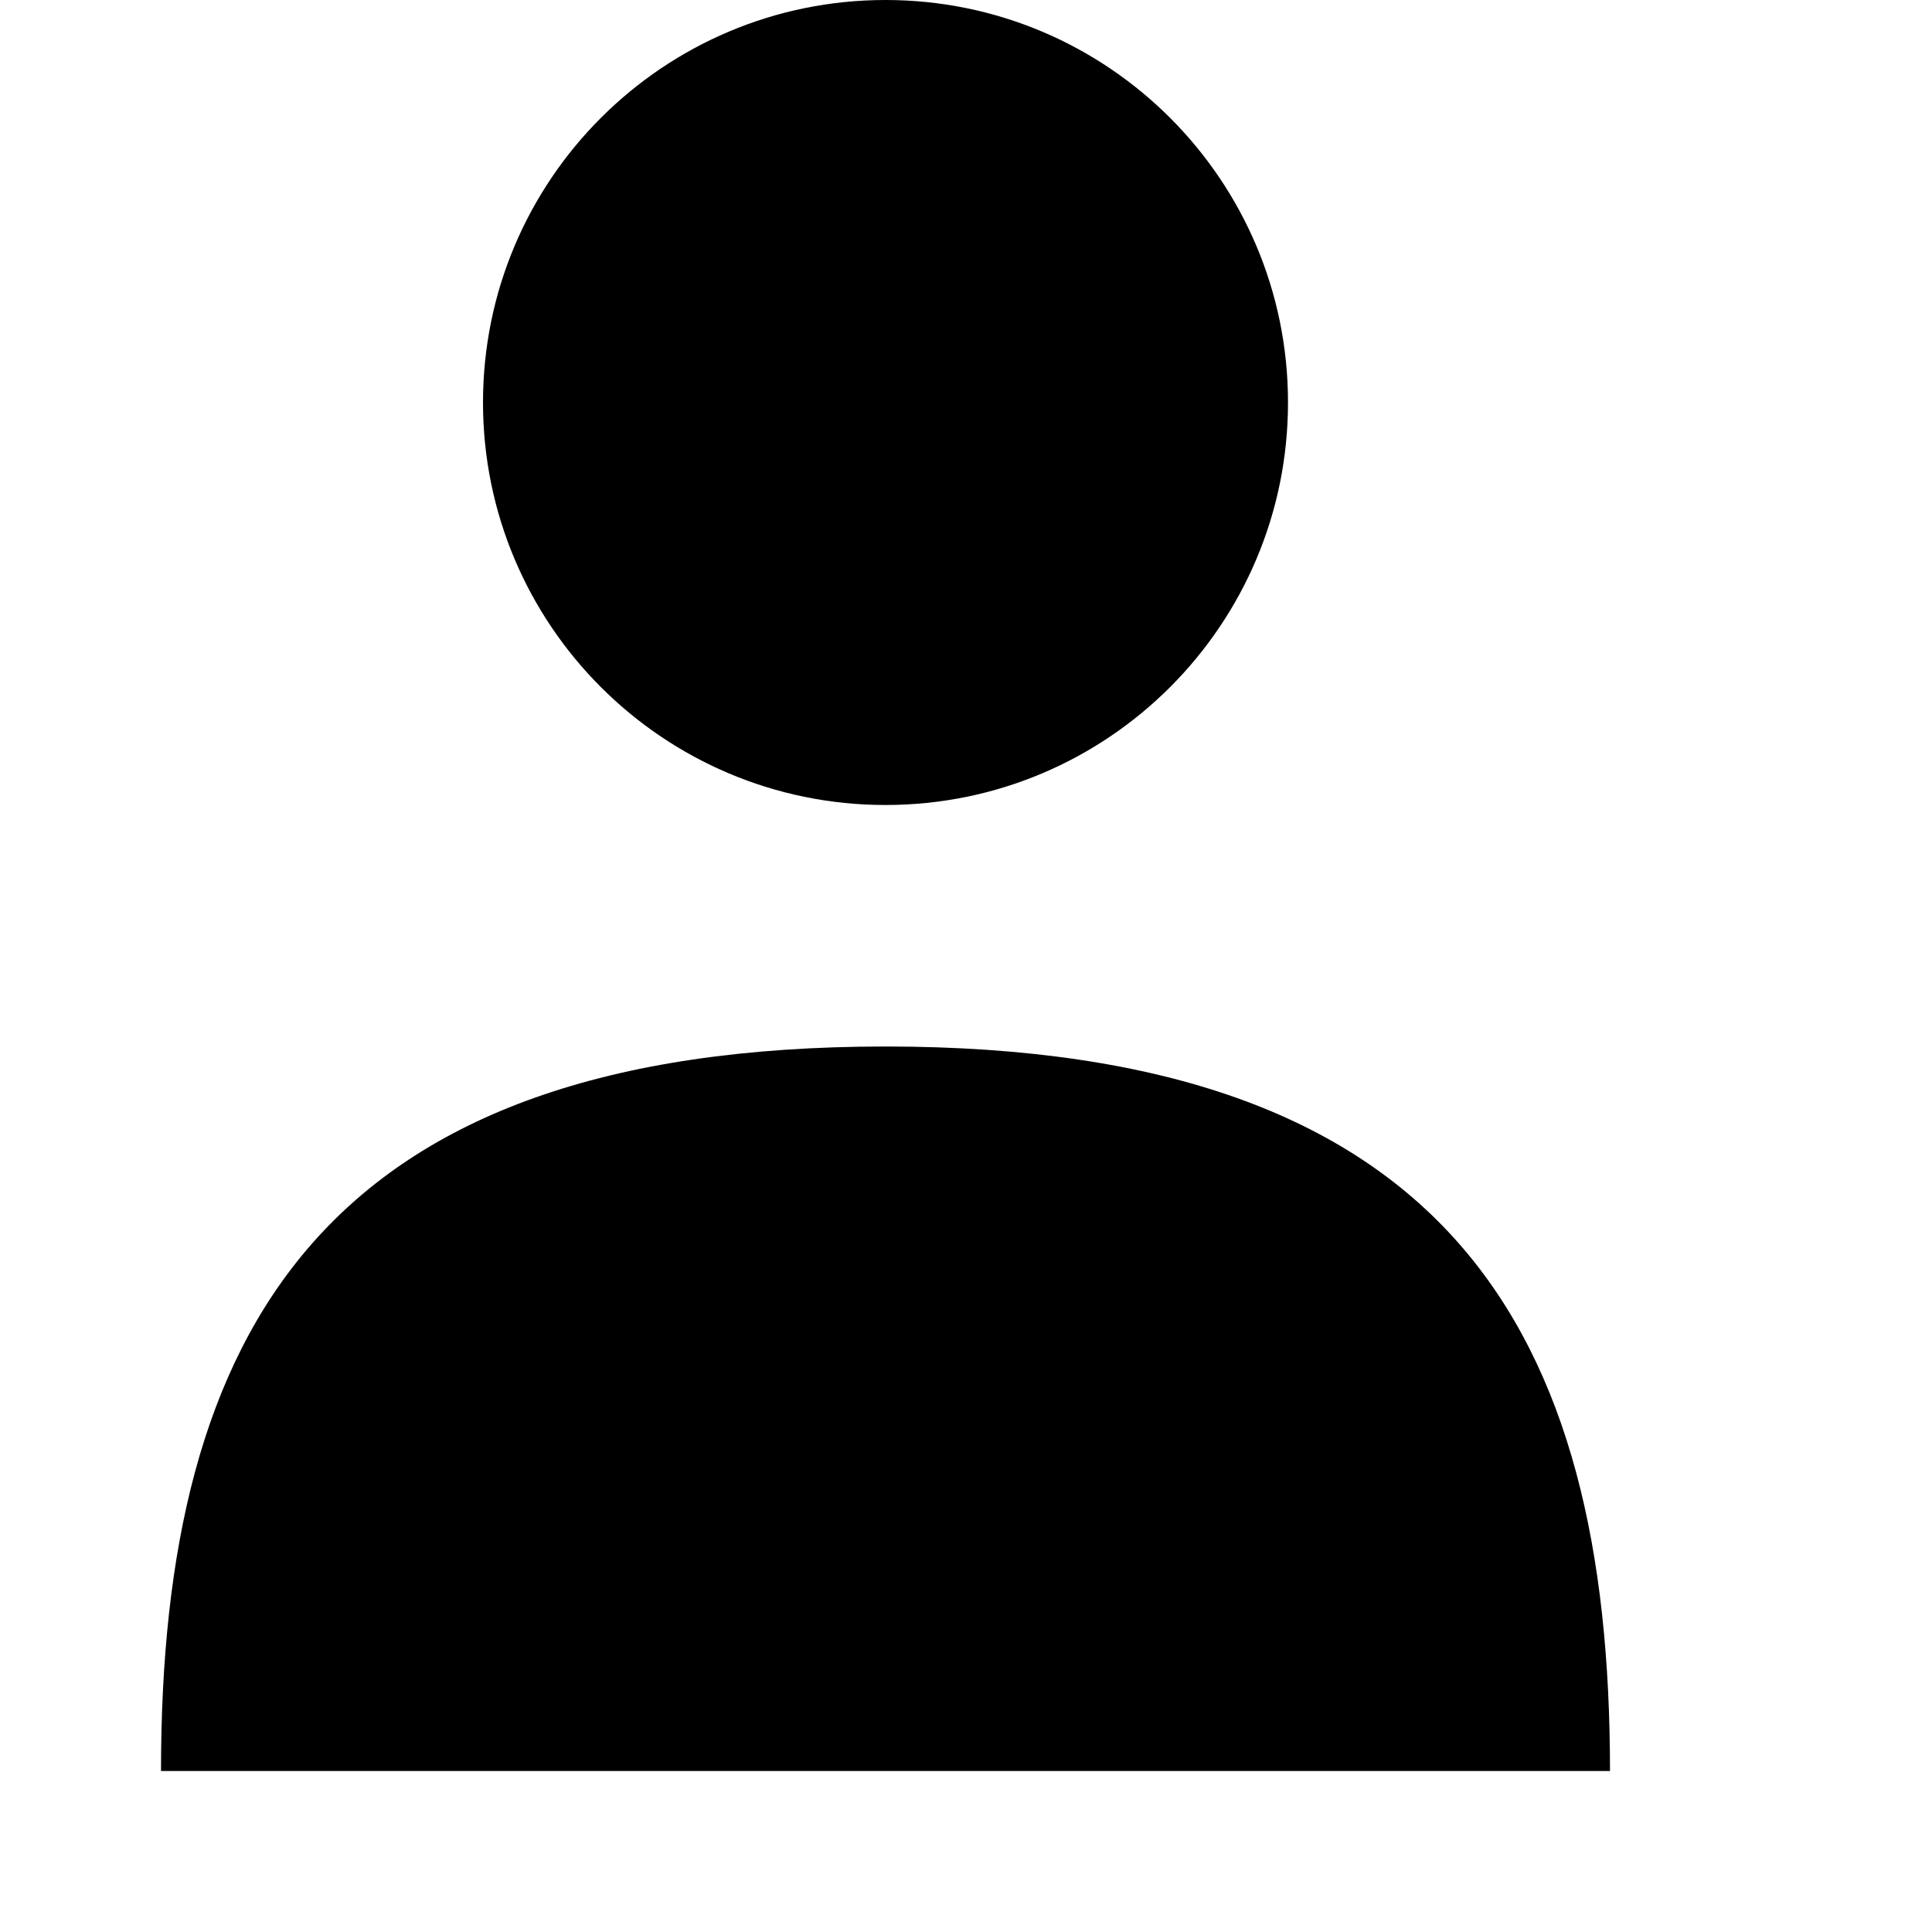
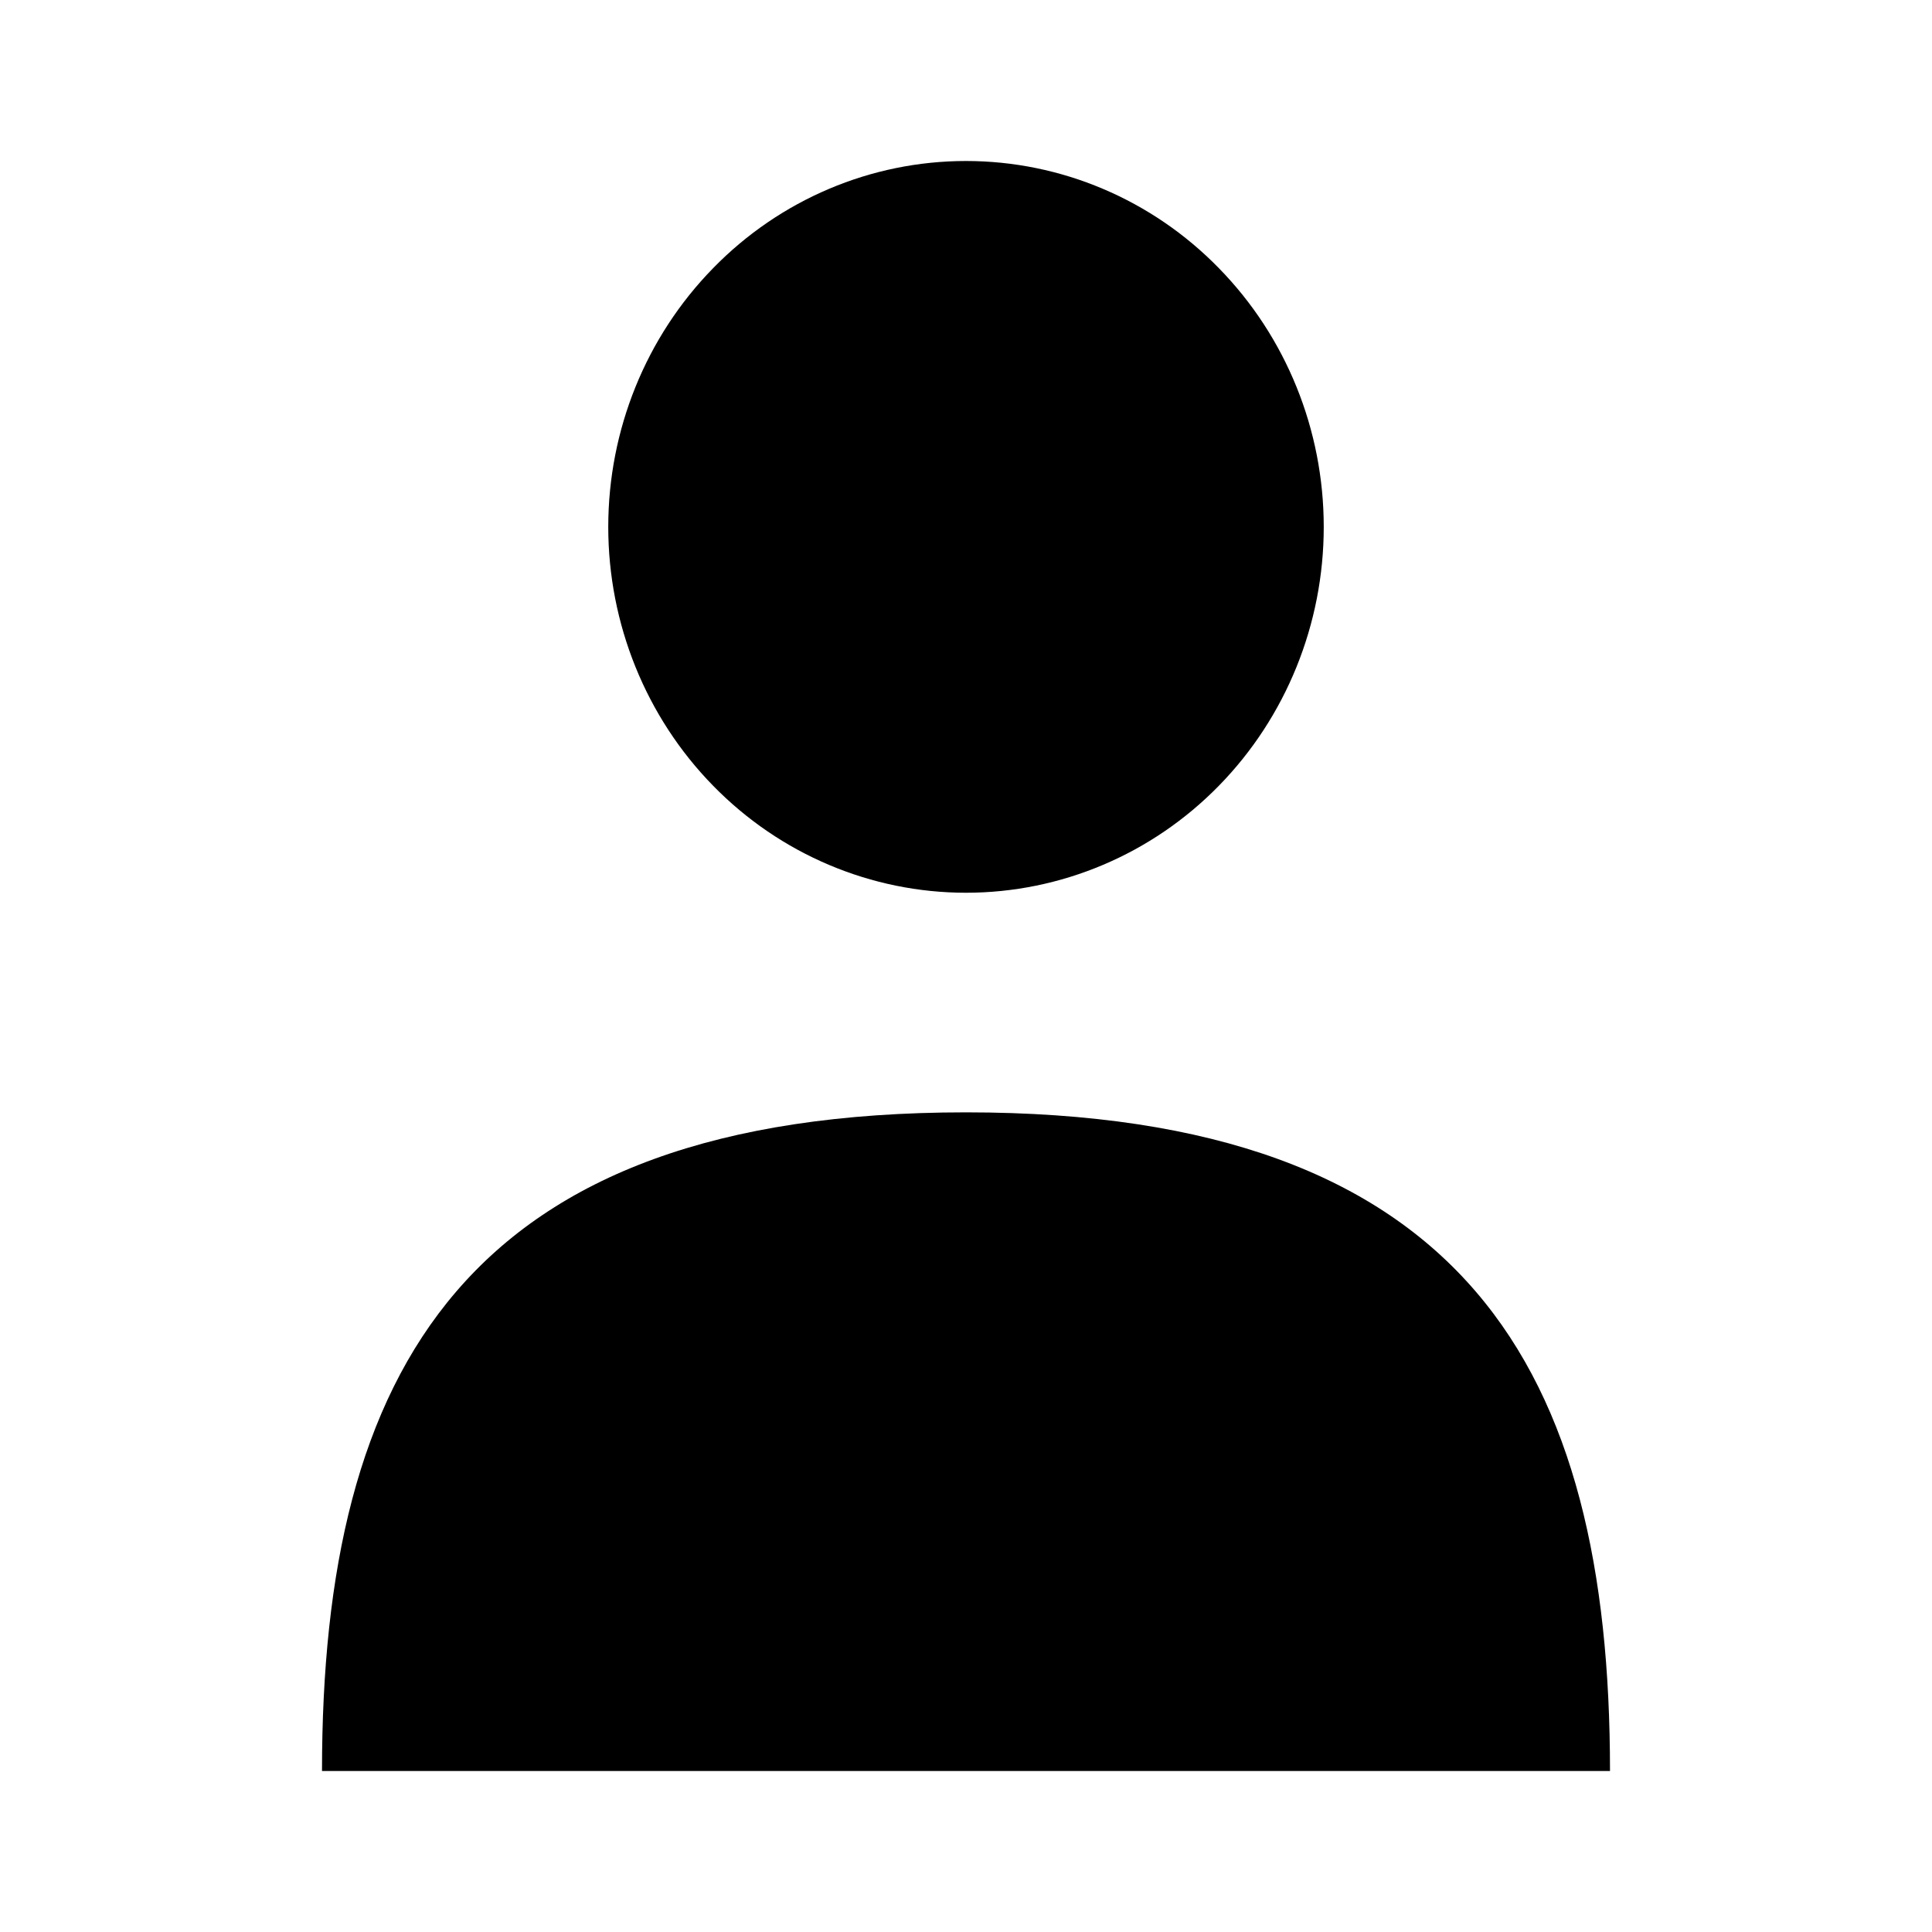
<svg xmlns="http://www.w3.org/2000/svg" viewBox="0 0 12 12">
-   <path fill-rule="evenodd" clip-rule="evenodd" d="M5.5 5a2.5 2.5 0 100-5 2.5 2.5 0 000 5zm0 1.5C9 6.5 10 8.266 10 11H1c0-2.734 1-4.5 4.5-4.5z" />
+   <path d="M6 5.545C6.589 5.545 7.155 5.306 7.571 4.88C7.988 4.454 8.222 3.875 8.222 3.273C8.222 2.67 7.988 2.092 7.571 1.666C7.155 1.239 6.589 1 6 1C5.411 1 4.845 1.239 4.429 1.666C4.012 2.092 3.778 2.67 3.778 3.273C3.778 3.875 4.012 4.454 4.429 4.88C4.845 5.306 5.411 5.545 6 5.545ZM6 6.909C9.111 6.909 10 8.515 10 11H2C2 8.515 2.889 6.909 6 6.909Z" />
</svg>
